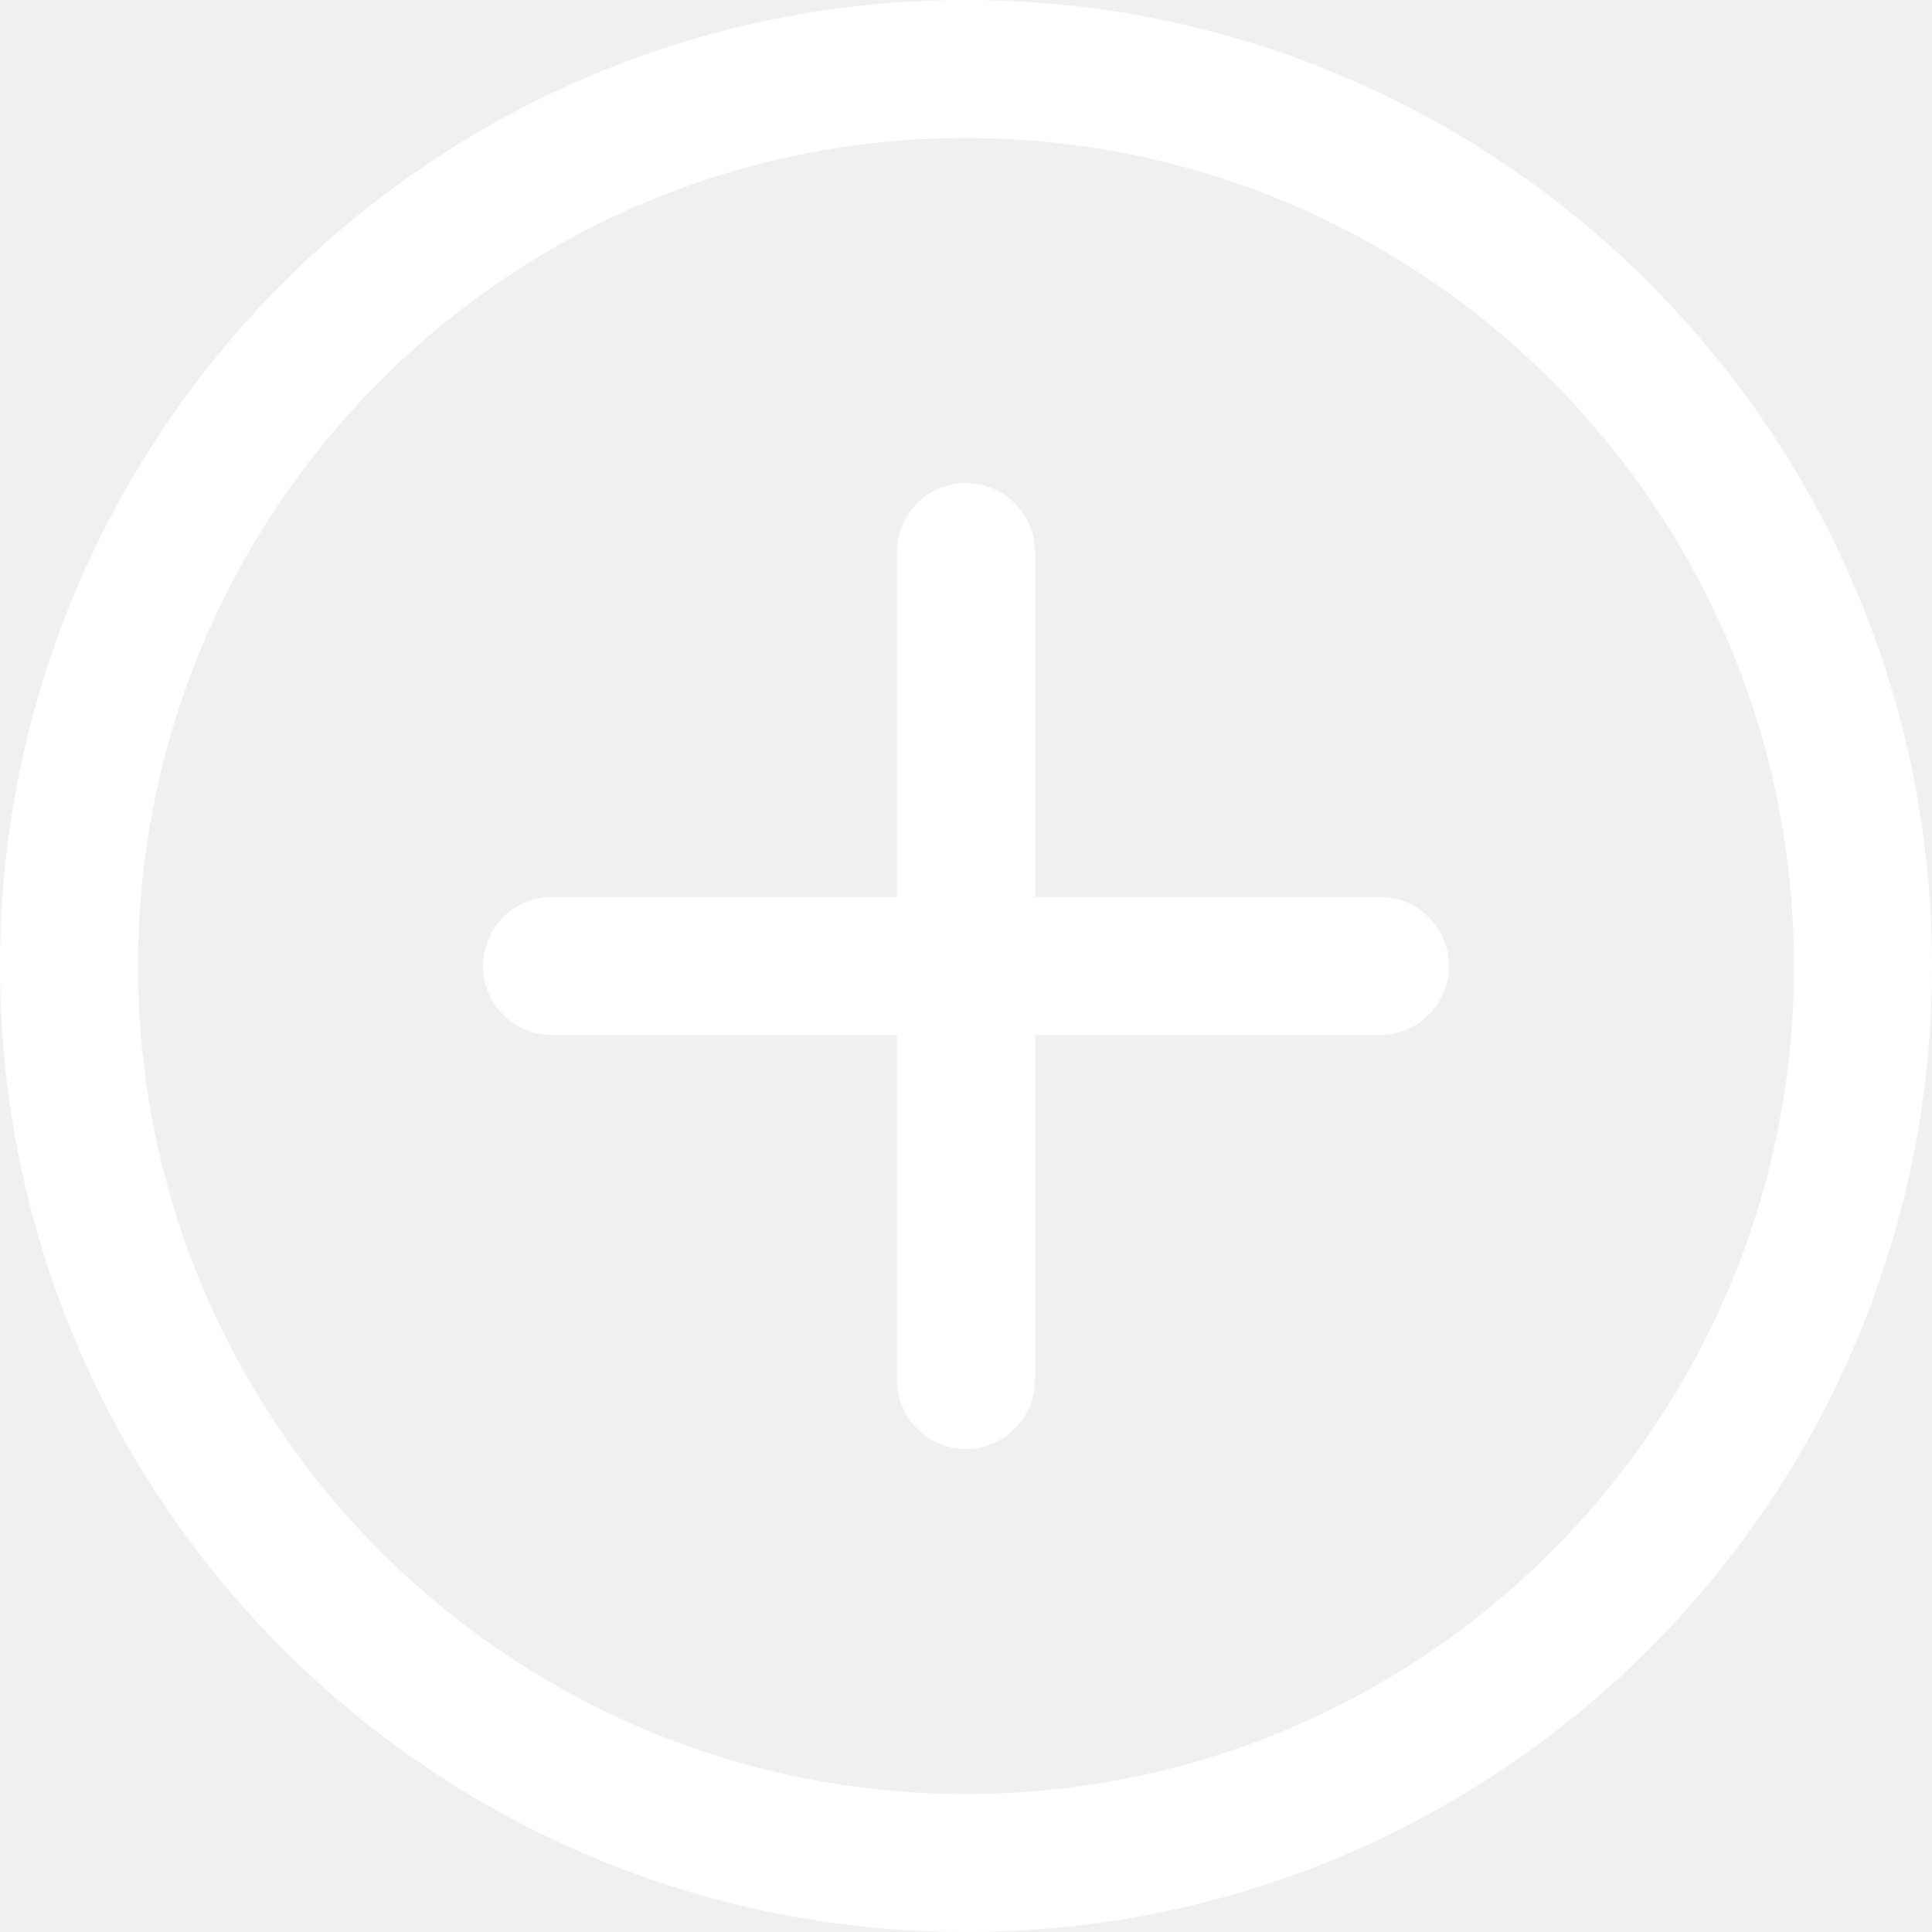
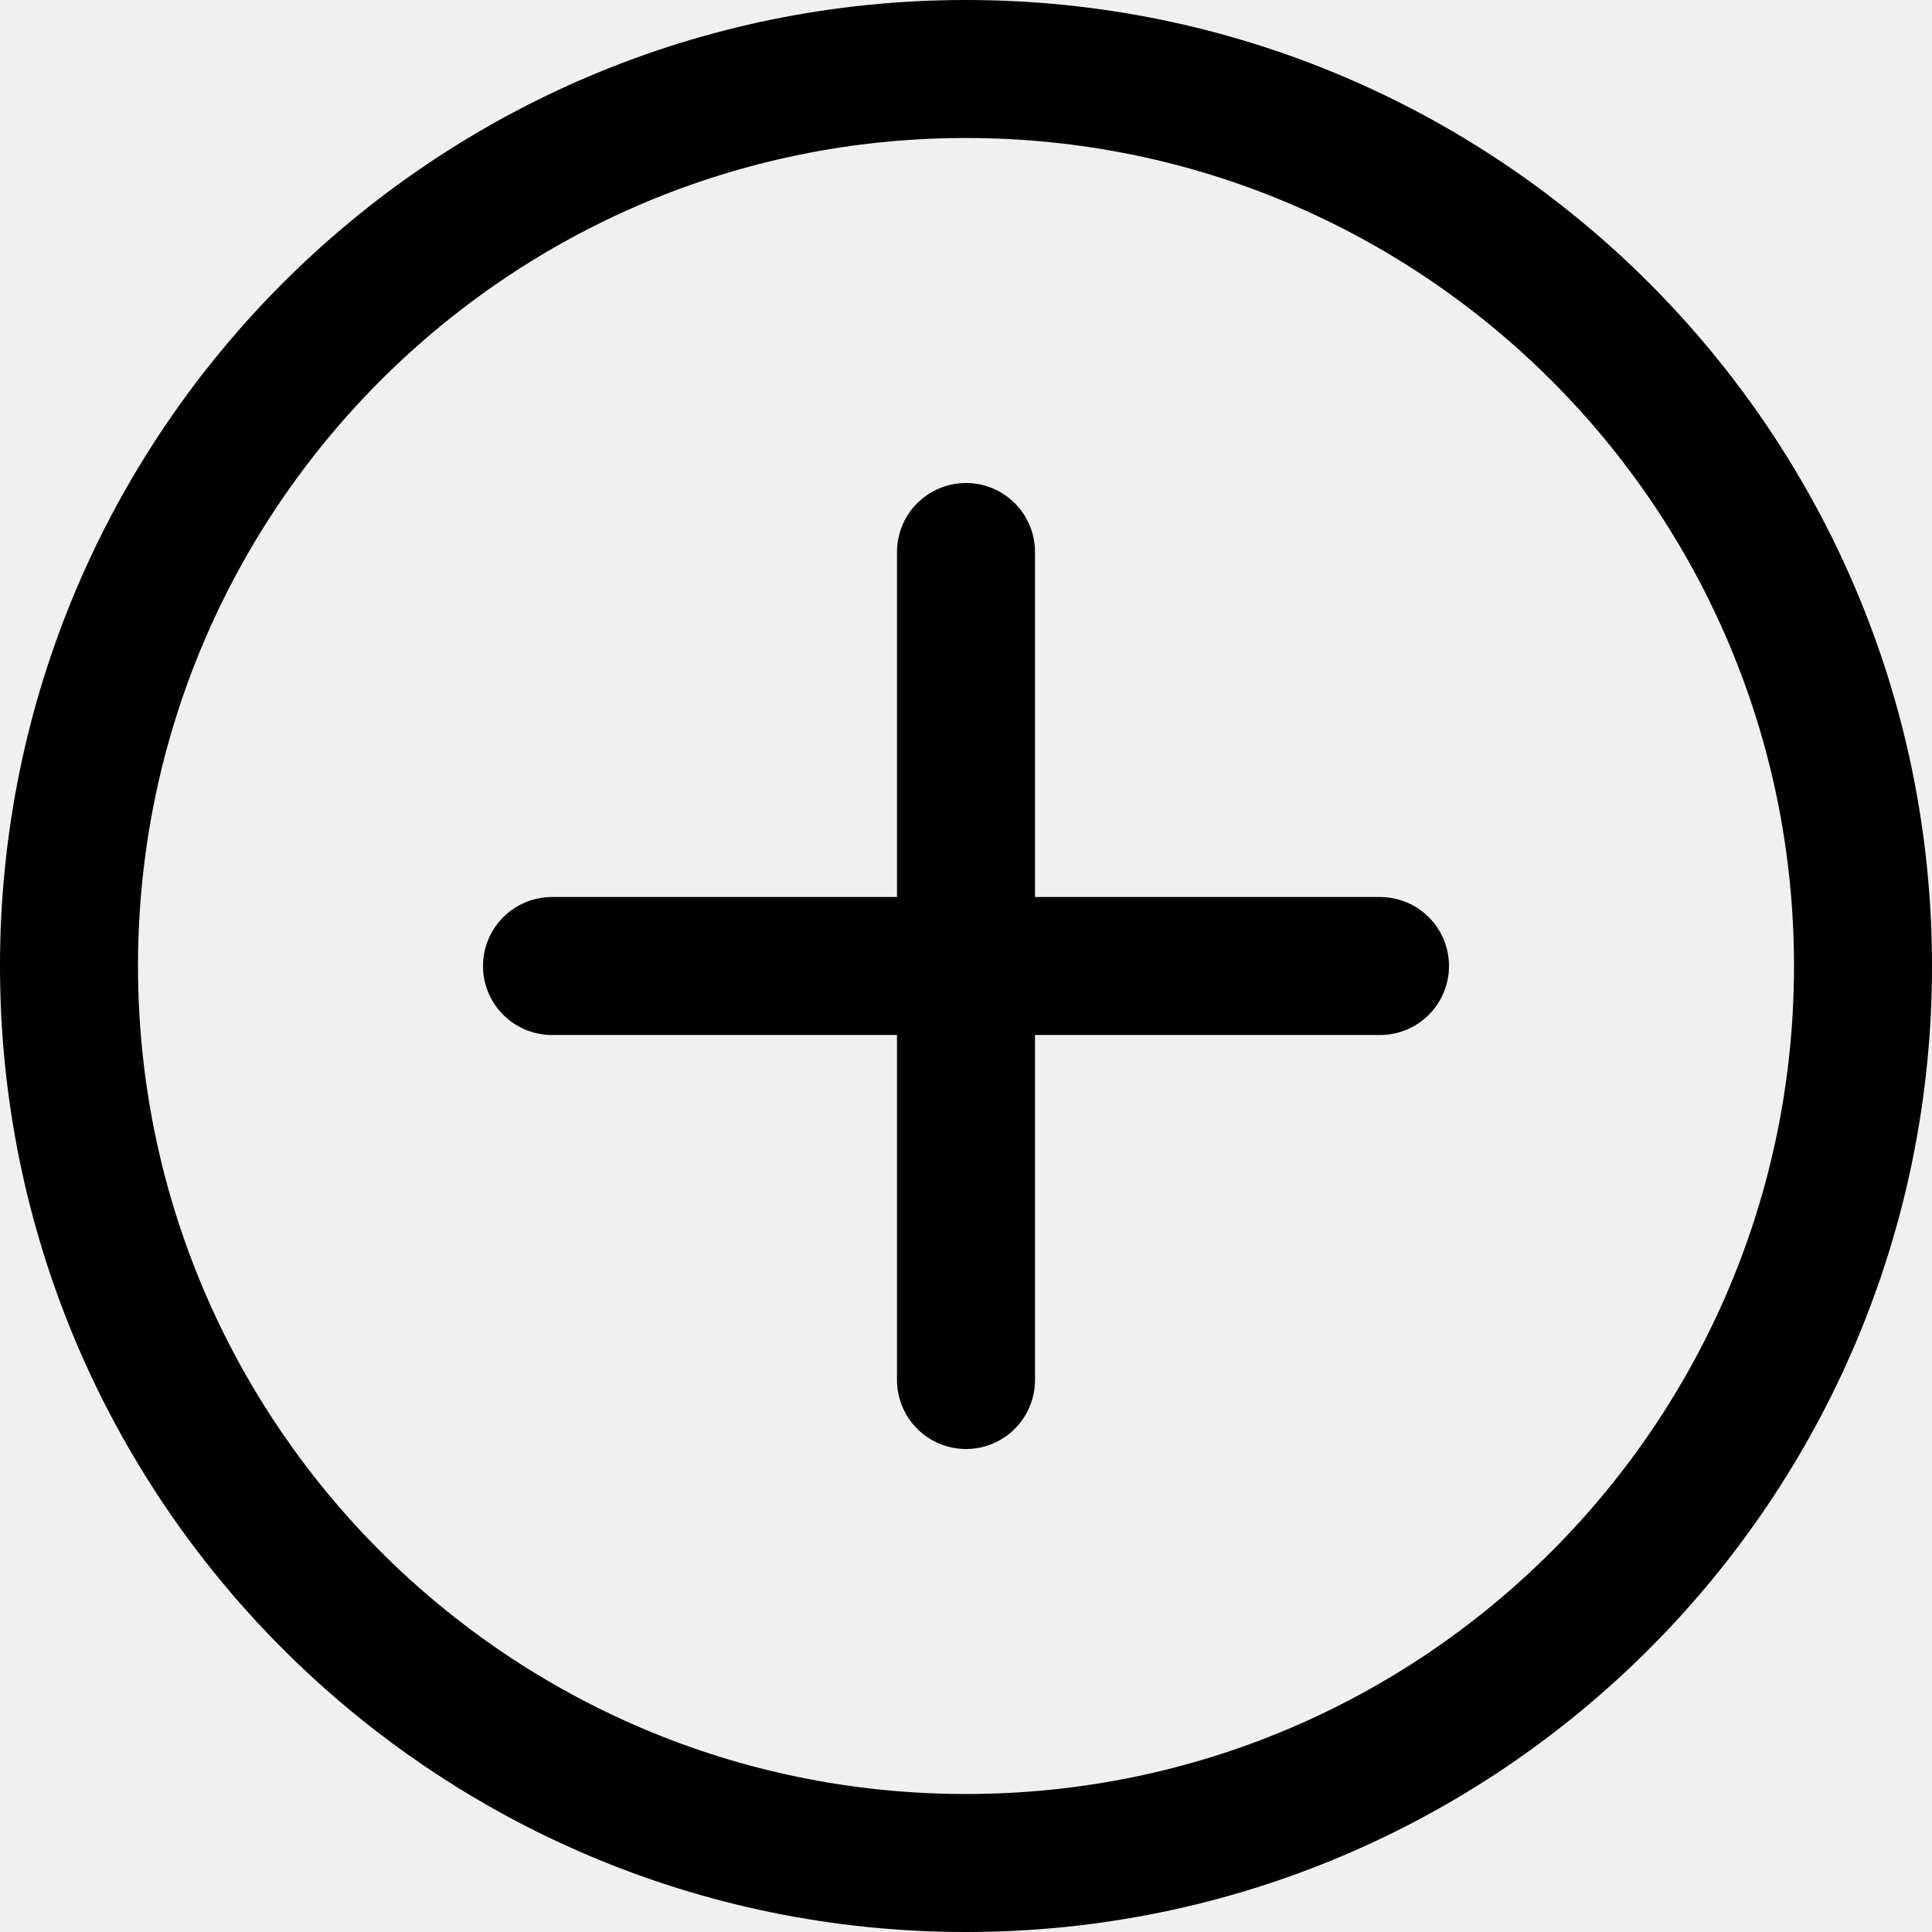
<svg xmlns="http://www.w3.org/2000/svg" viewBox="0 0 48 48">
  <g transform="matrix(3.428571,0,0,3.428571,0,0)">
    <g>
-       <circle cx="7" cy="7" r="6.5" style="fill: none;stroke: #ffffff;stroke-linecap: round;stroke-linejoin: round" />
+       <circle cx="7" cy="7" r="6.5" style="fill: none;stroke: #000000;stroke-linecap: round;stroke-linejoin: round" />
      <g>
-         <line x1="7" y1="4" x2="7" y2="10" style="fill: none;stroke: #ffffff;stroke-linecap: round;stroke-linejoin: round" />
-         <line x1="4" y1="7" x2="10" y2="7" style="fill: none;stroke: #ffffff;stroke-linecap: round;stroke-linejoin: round" />
+         <line x1="7" y1="4" x2="7" y2="10" style="fill: none;stroke: #000000;stroke-linecap: round;stroke-linejoin: round" />
+         <line x1="4" y1="7" x2="10" y2="7" style="fill: none;stroke: #000000;stroke-linecap: round;stroke-linejoin: round" />
      </g>
    </g>
  </g>
</svg>
